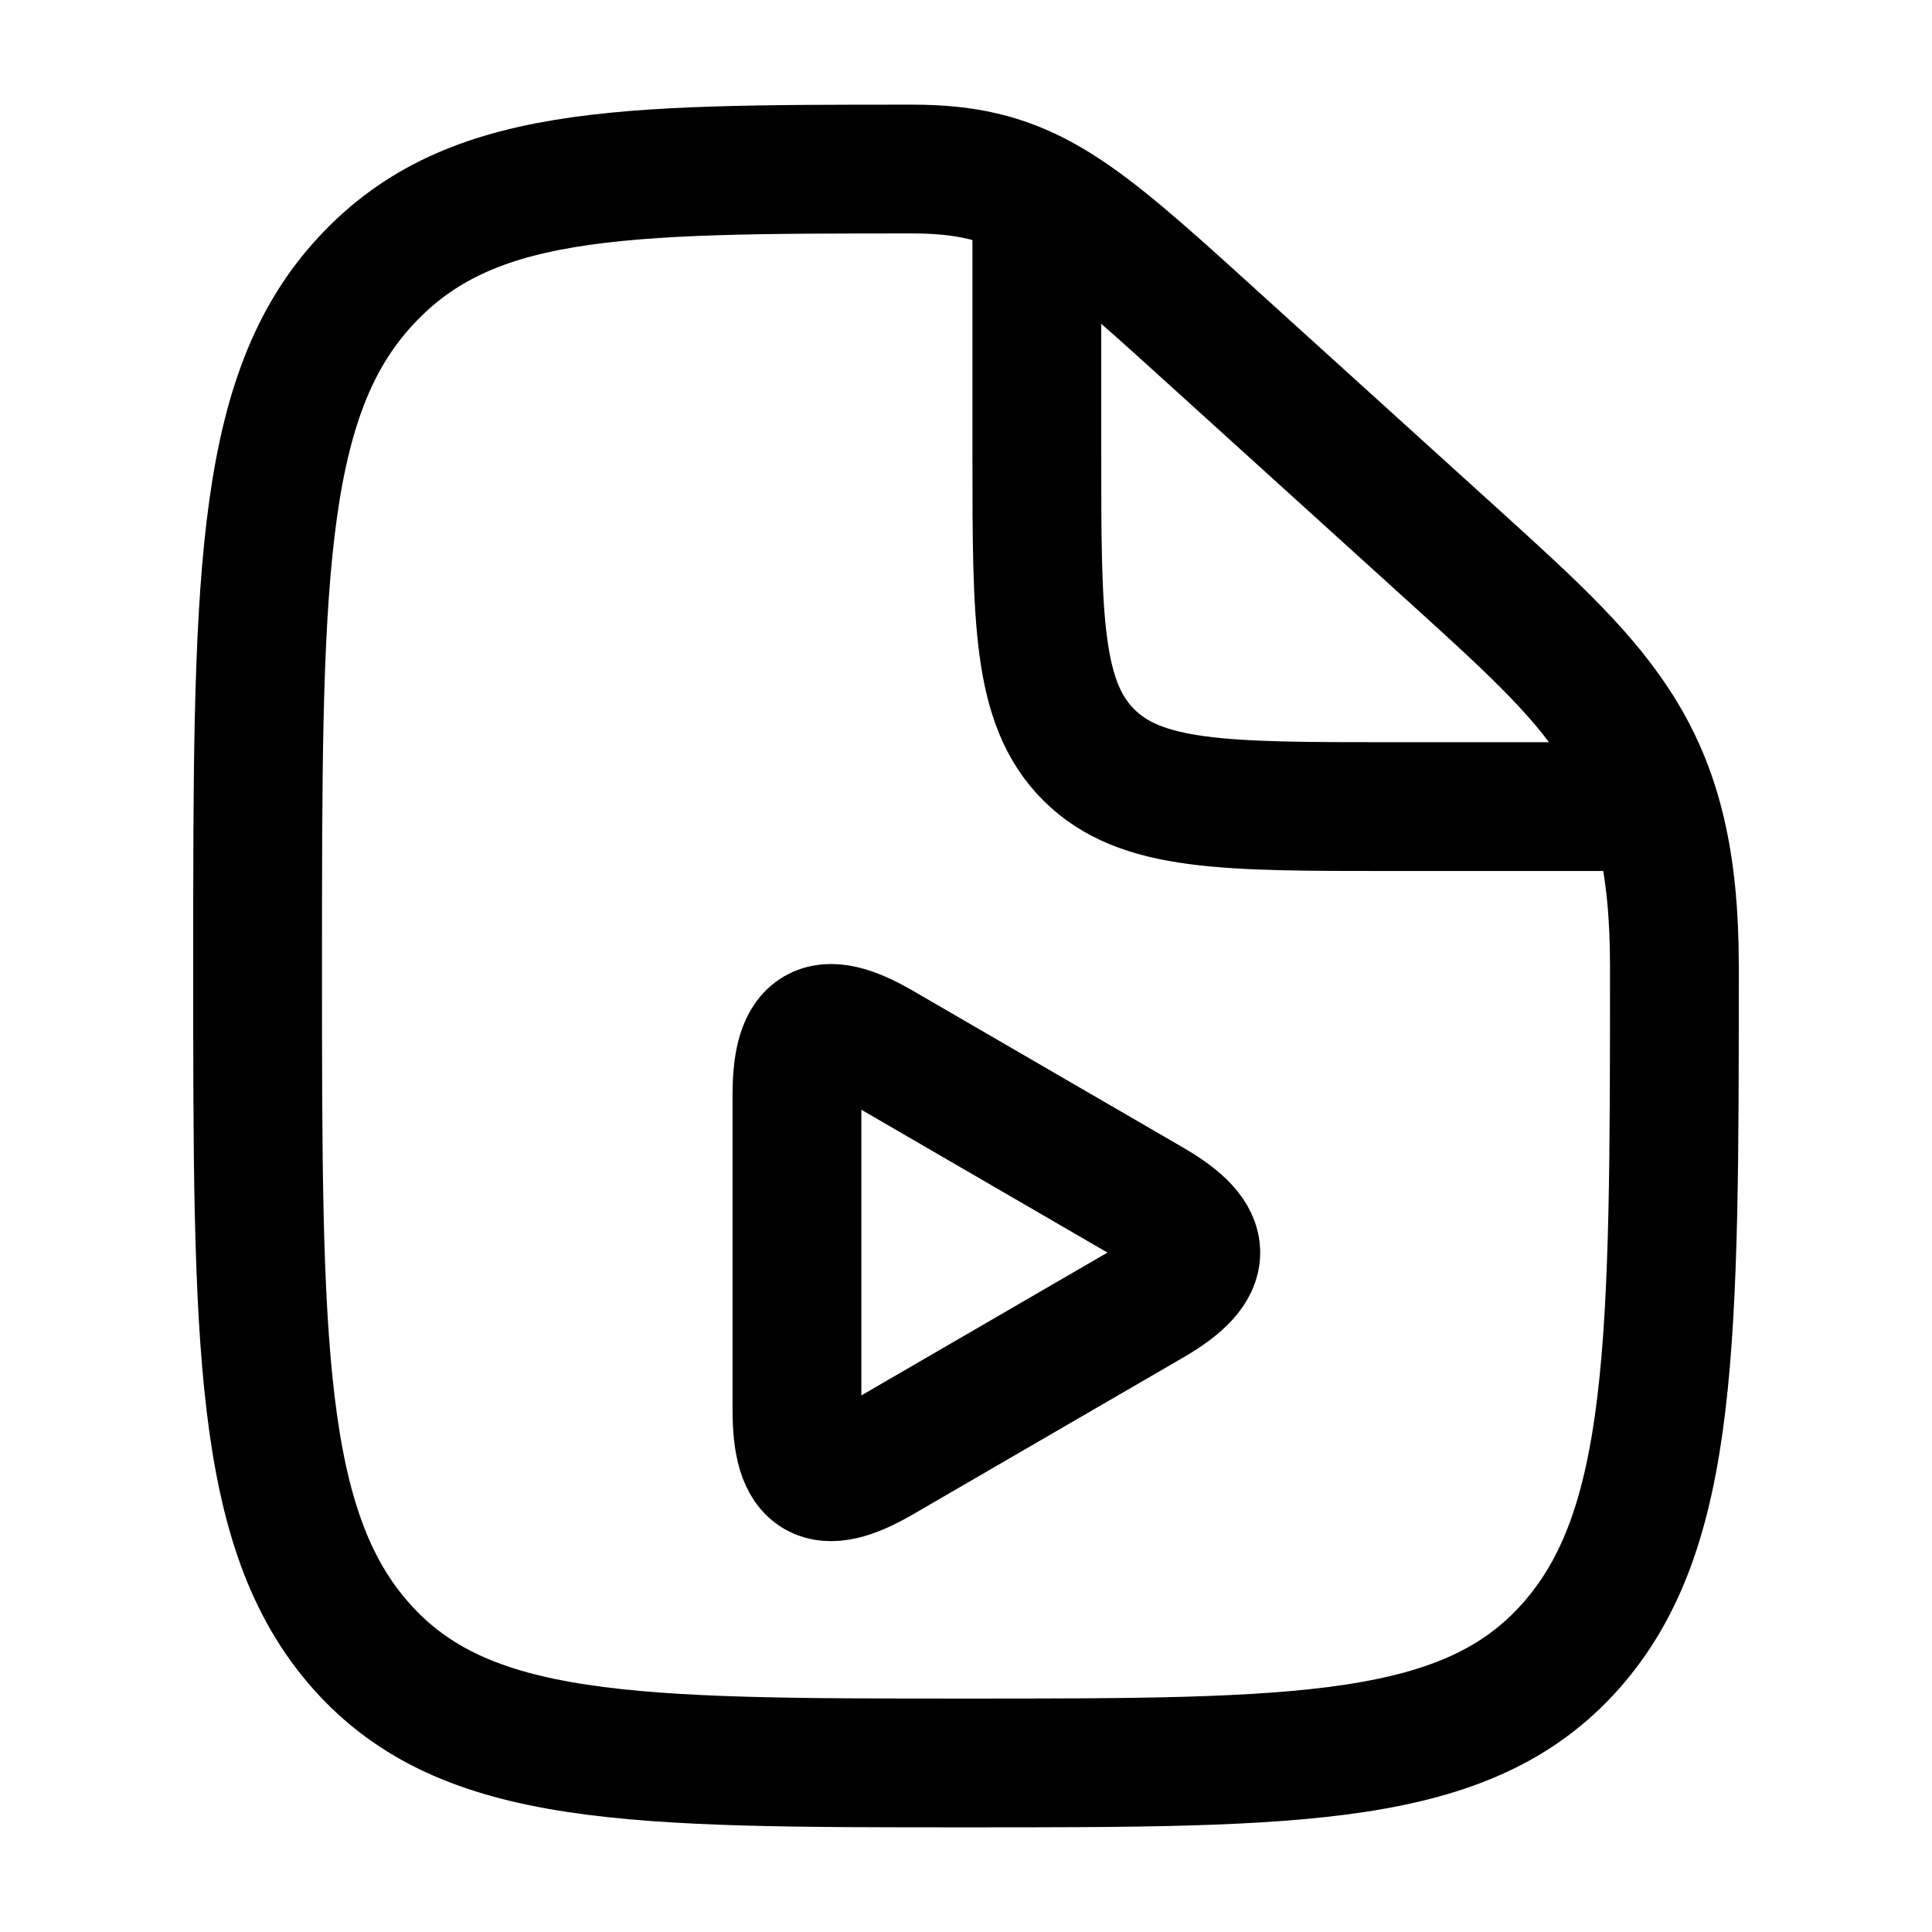
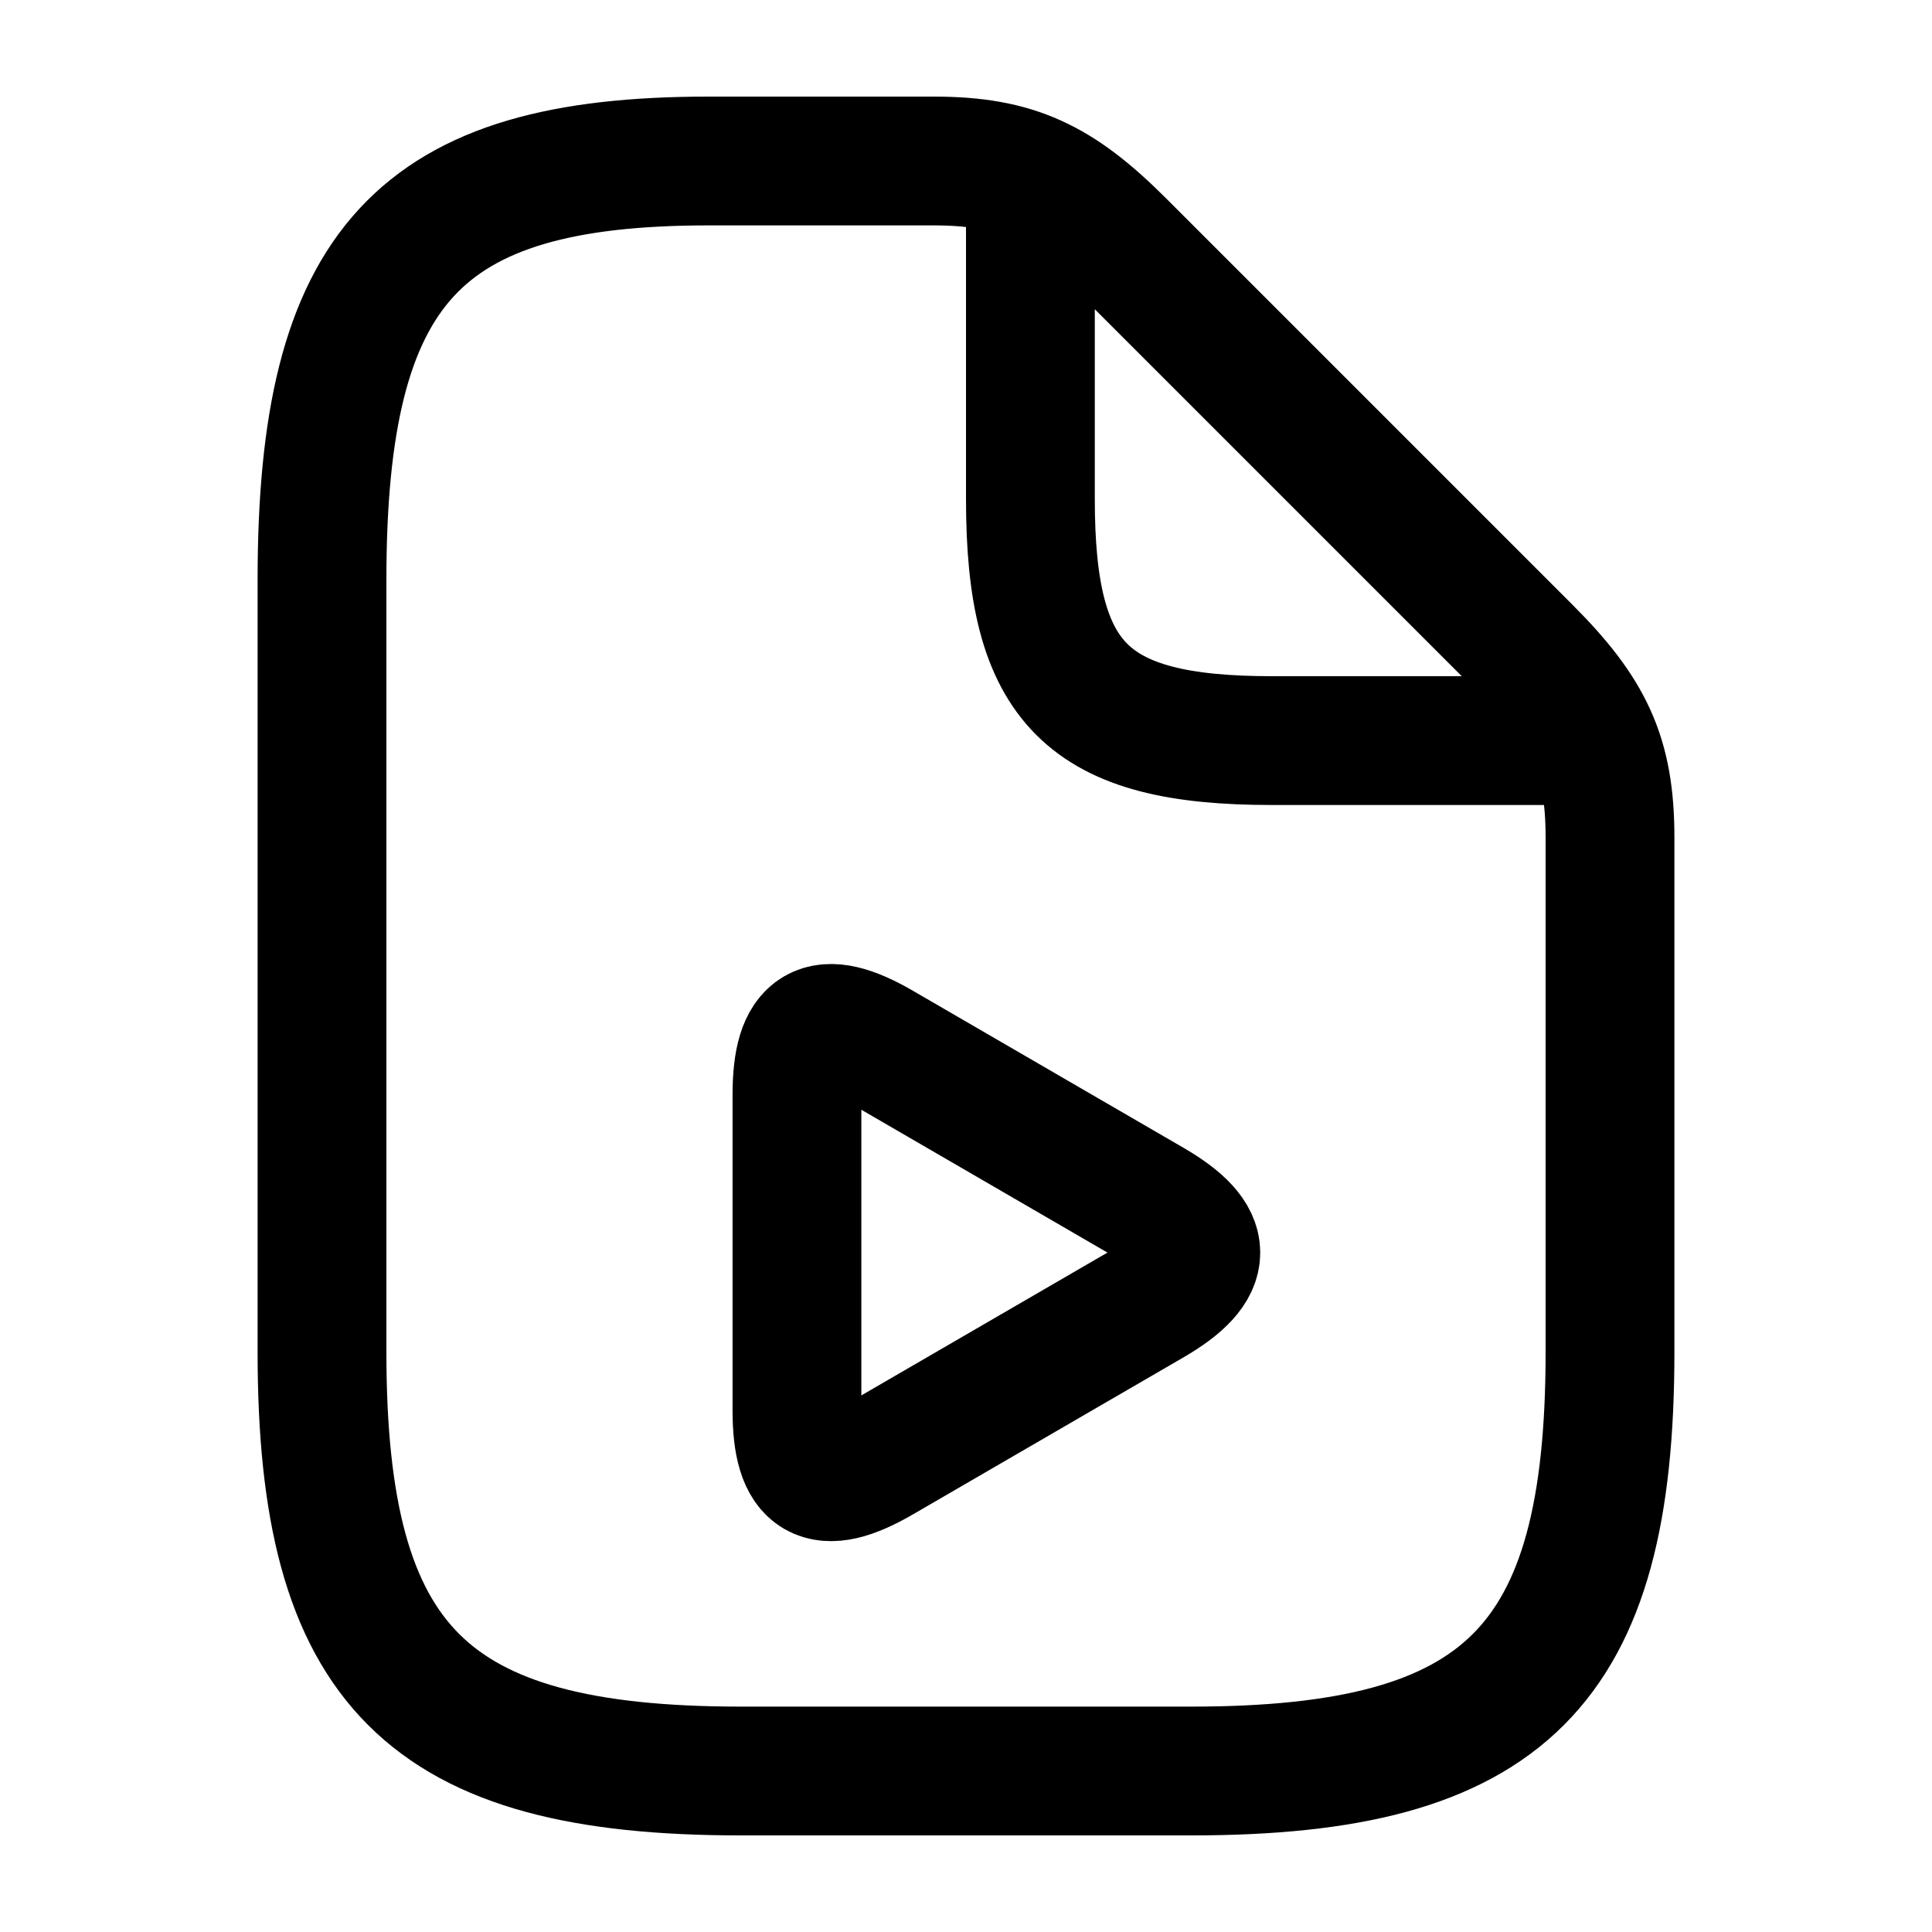
<svg viewBox="0 0 24 24" fill="none" stroke-width="1.6" stroke-linecap="round" stroke-linejoin="round">
-   <path d="M11.34 2.1C12.638 2.1 13.232 2.54 14.64 3.805L18.16 6.995C19.953 8.623 20.8 9.415 20.8 12C20.8 16.667 20.8 19 19.511 20.45C18.223 21.9 16.148 21.9 12 21.9C7.852 21.9 5.777 21.9 4.489 20.45C3.2 19 3.2 16.667 3.2 12C3.2 7.333 3.2 5 4.489 3.55C5.777 2.1 7.632 2.1 11.34 2.1ZM12.88 2.595V5.62C12.88 7.694 12.88 8.731 13.524 9.376C14.169 10.02 15.206 10.02 17.28 10.02H20.305M9.9 13.6C9.9 12.75 10.2 12.57 10.94 13L14.3 14.95C15.04 15.38 15.04 15.74 14.3 16.17L10.94 18.12C10.2 18.55 9.9 18.37 9.9 17.52Z" stroke="currentColor" />
+   <path d="M8.8 2H11.6C12.61 2 13.15 2.26 13.92 3.03L18.97 8.08C19.74 8.85 20 9.39 20 10.4V16.8C20 20.7 18.7 22 14.8 22H9.2C5.3 22 4 20.7 4 16.8V7.2C4 3.3 5.2 2 8.8 2ZM12.8 2.28V6.2C12.8 8.5 13.5 9.2 15.8 9.2H19.72M9.9 13.6C9.9 12.75 10.2 12.57 10.94 13L14.3 14.95C15.04 15.38 15.04 15.74 14.3 16.17L10.94 18.12C10.2 18.55 9.9 18.37 9.9 17.52Z" stroke="currentColor" />
</svg>
